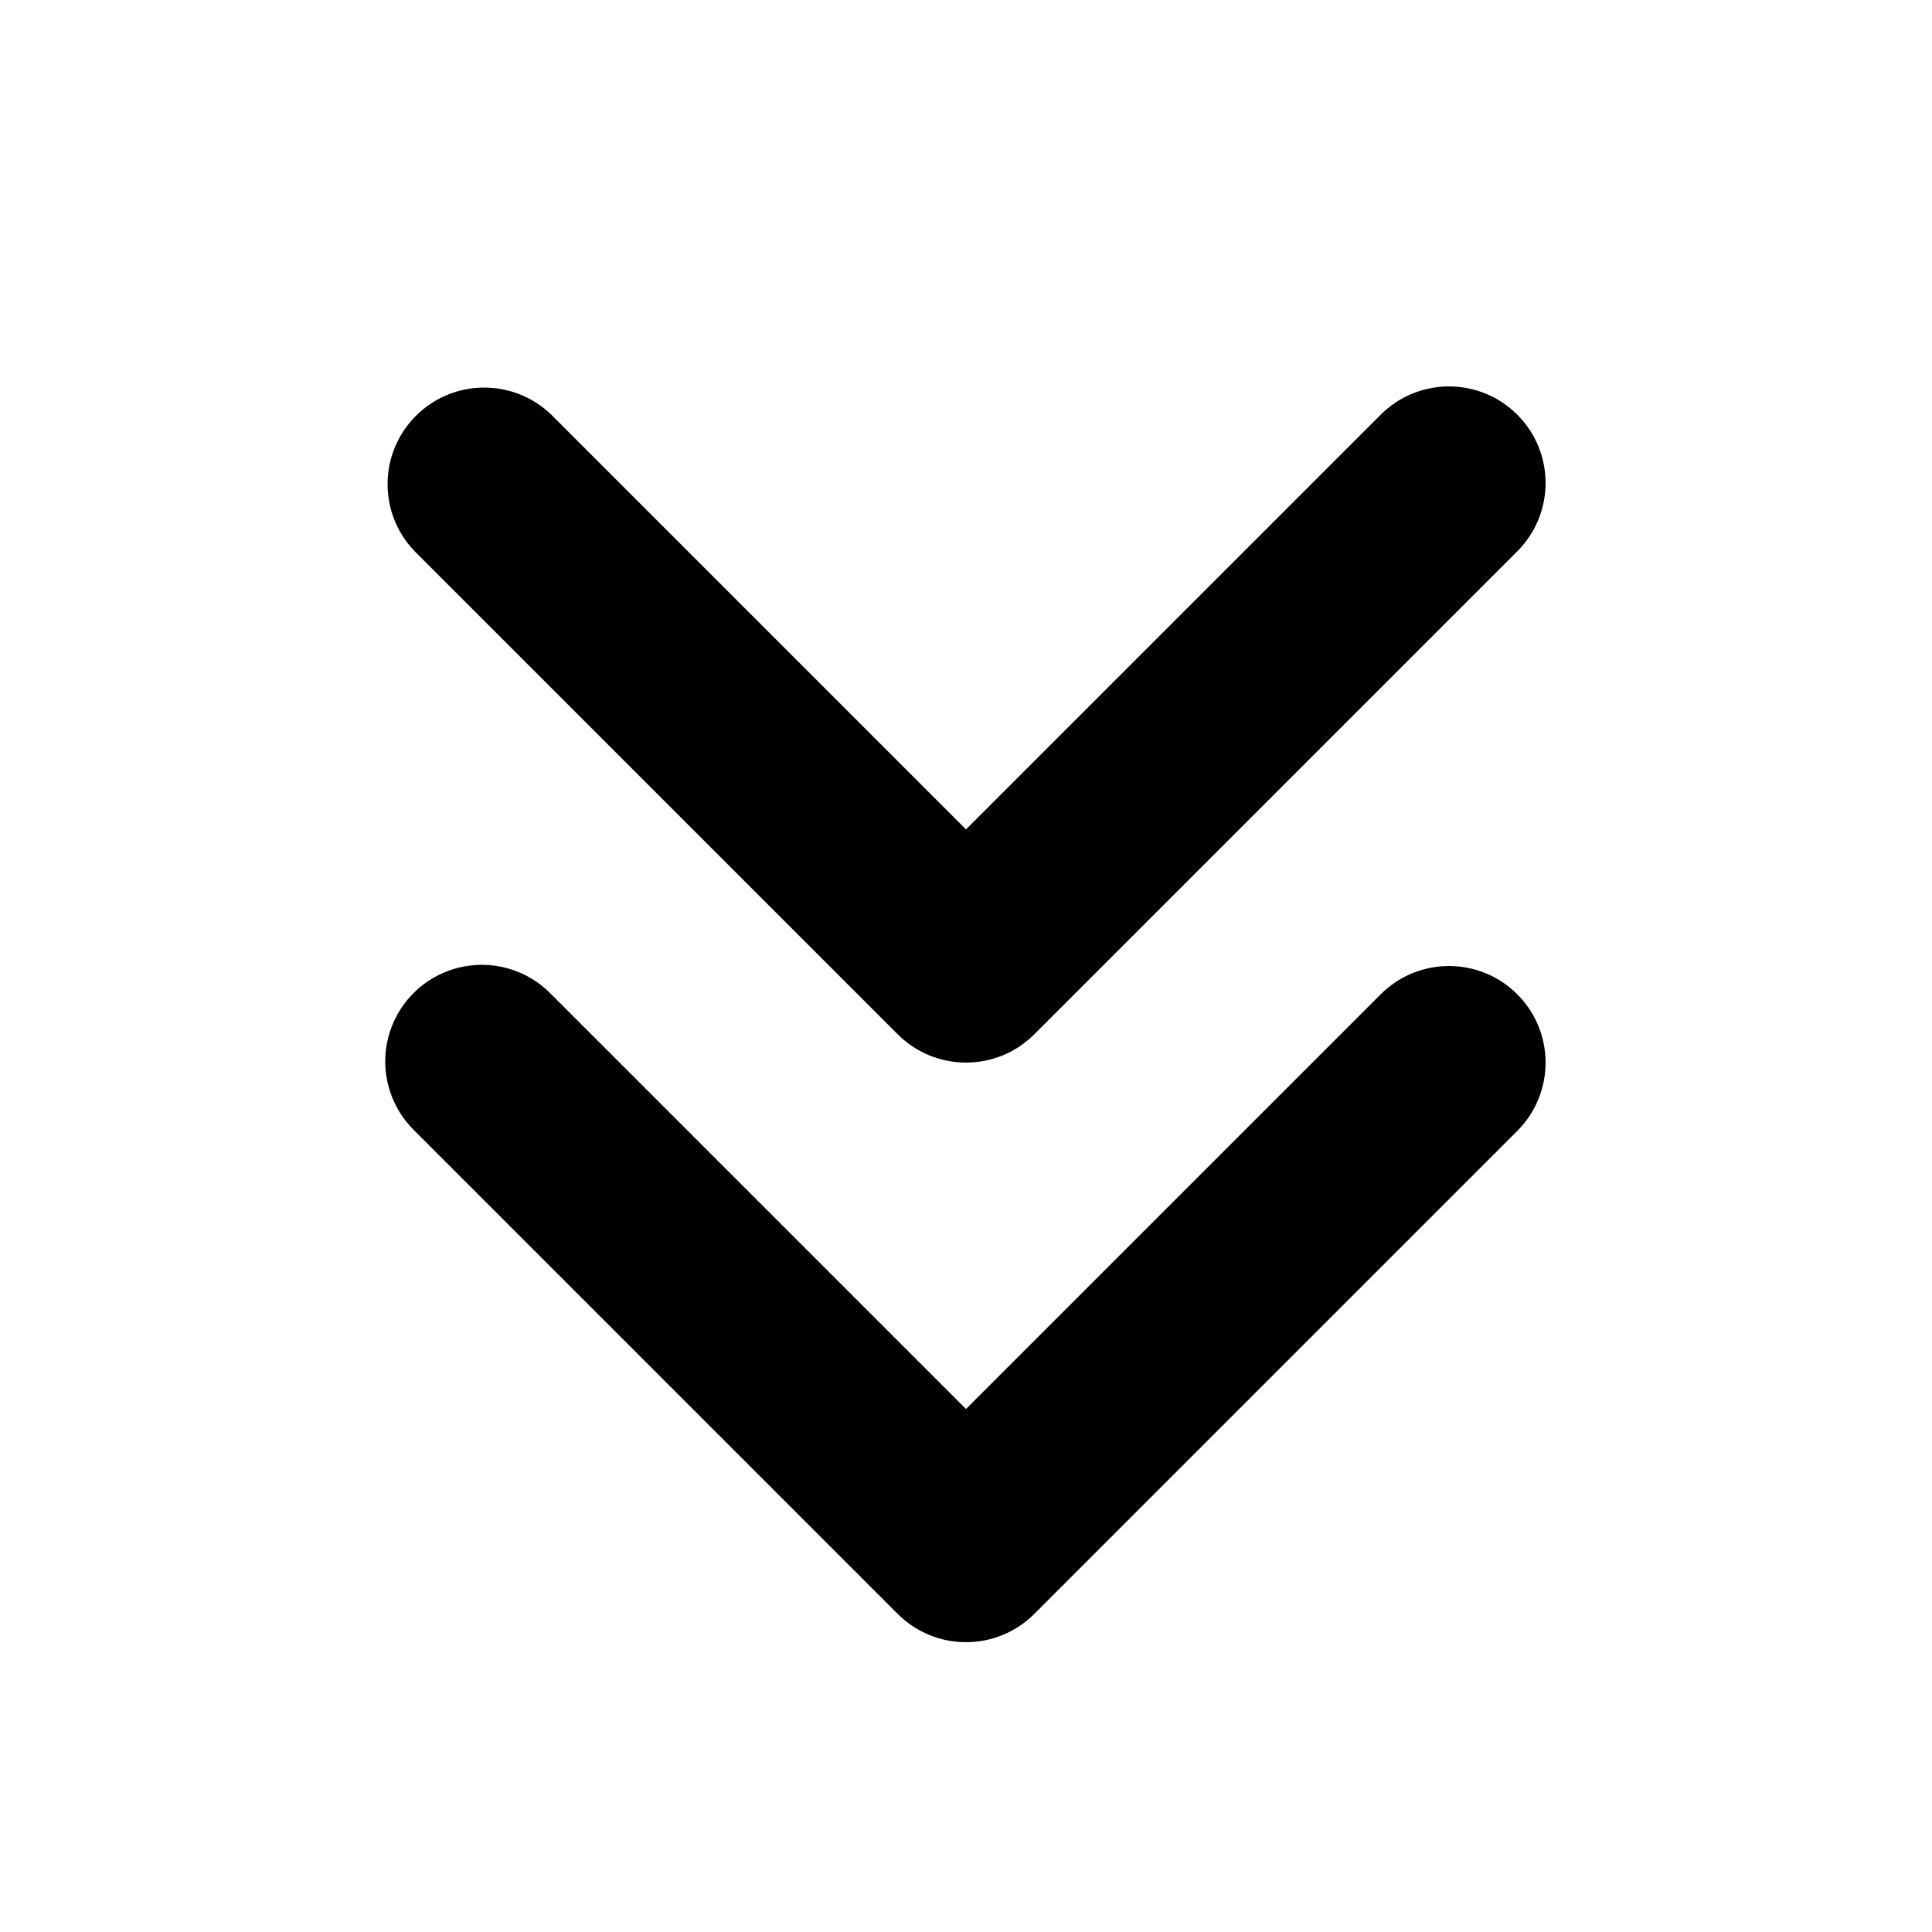
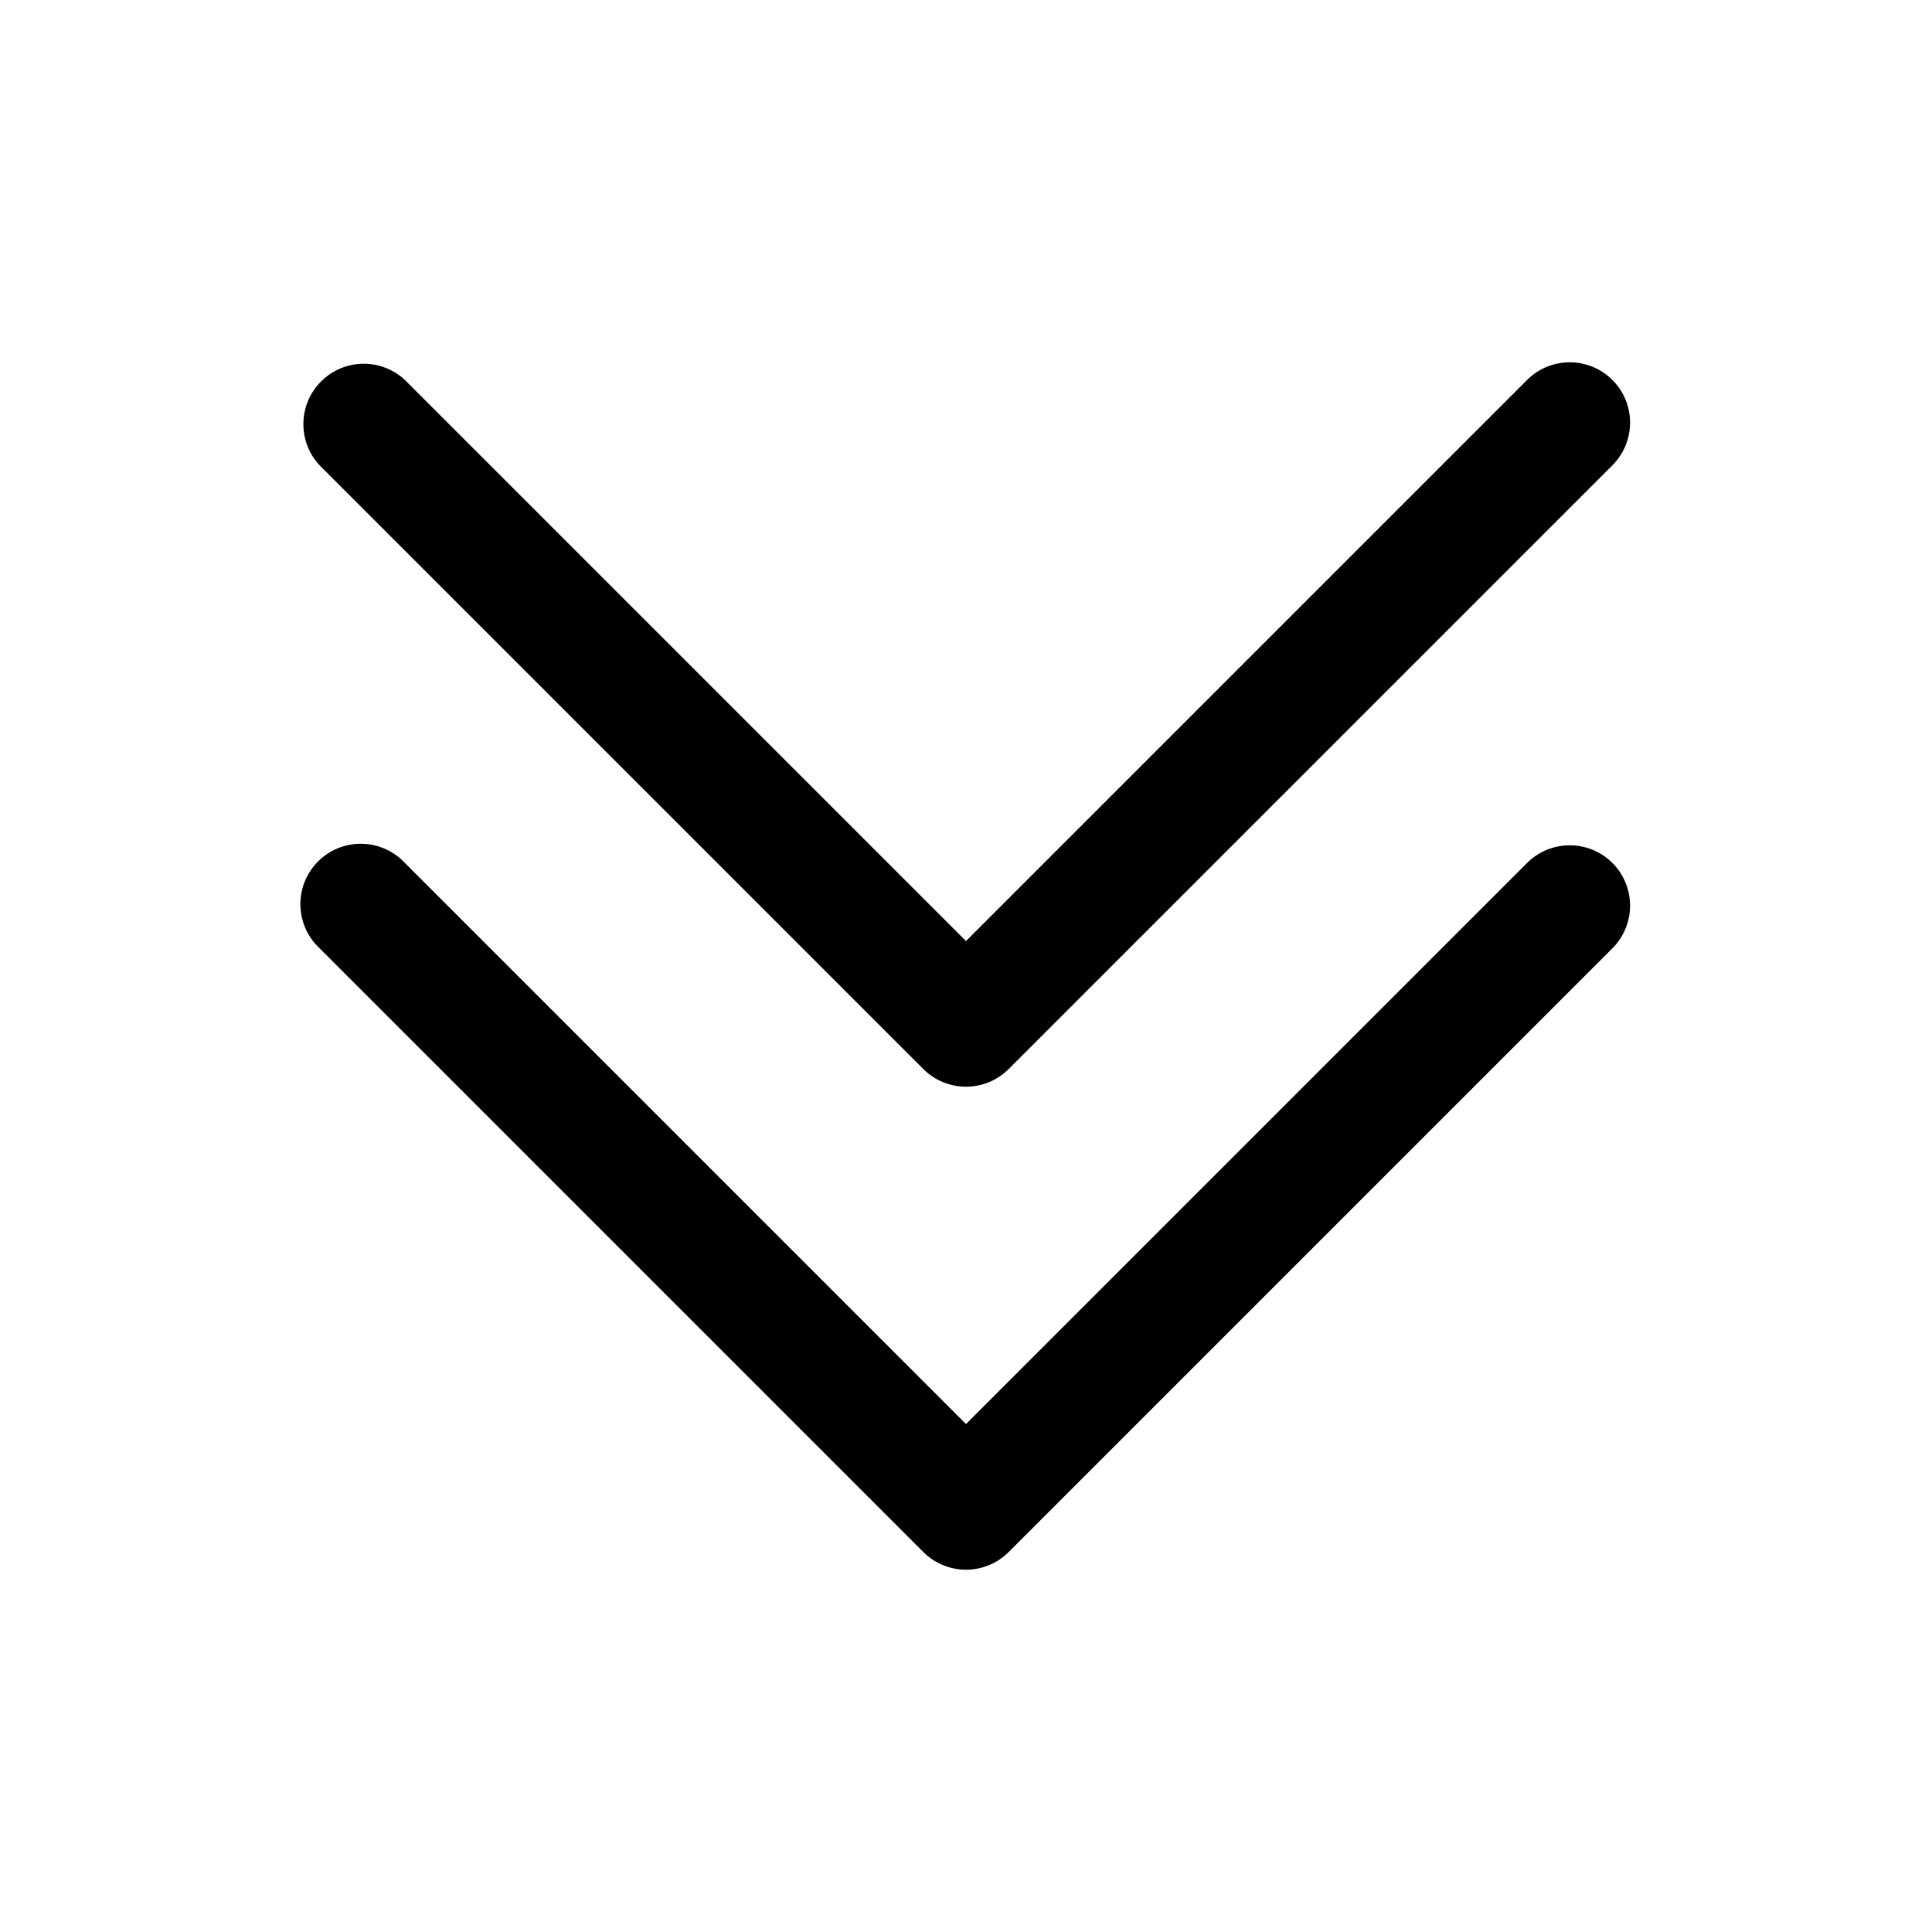
- <svg xmlns="http://www.w3.org/2000/svg" viewBox="0 0 20 20" fill="currentColor" aria-hidden="true">
-   <path fill-rule="evenodd" d="M15.707 4.293a1 1 0 010 1.414l-5 5a1 1 0 01-1.414 0l-5-5a1 1 0 011.414-1.414L10 8.586l4.293-4.293a1 1 0 011.414 0zm0 6a1 1 0 010 1.414l-5 5a1 1 0 01-1.414 0l-5-5a1 1 0 111.414-1.414L10 14.586l4.293-4.293a1 1 0 011.414 0z" clip-rule="evenodd" />
+ <svg xmlns="http://www.w3.org/2000/svg" viewBox="0 0 24 24" fill="currentColor" aria-hidden="true">
+   <path fill-rule="evenodd" d="M20.03 4.72a.75.75 0 010 1.06l-7.5 7.5a.75.75 0 01-1.06 0l-7.5-7.5a.75.75 0 011.06-1.06L12 11.69l6.97-6.97a.75.75 0 011.06 0zm0 6a.75.75 0 010 1.06l-7.5 7.5a.75.75 0 01-1.06 0l-7.5-7.5a.75.75 0 111.06-1.06L12 17.69l6.97-6.97a.75.75 0 011.06 0z" clip-rule="evenodd" />
</svg>
